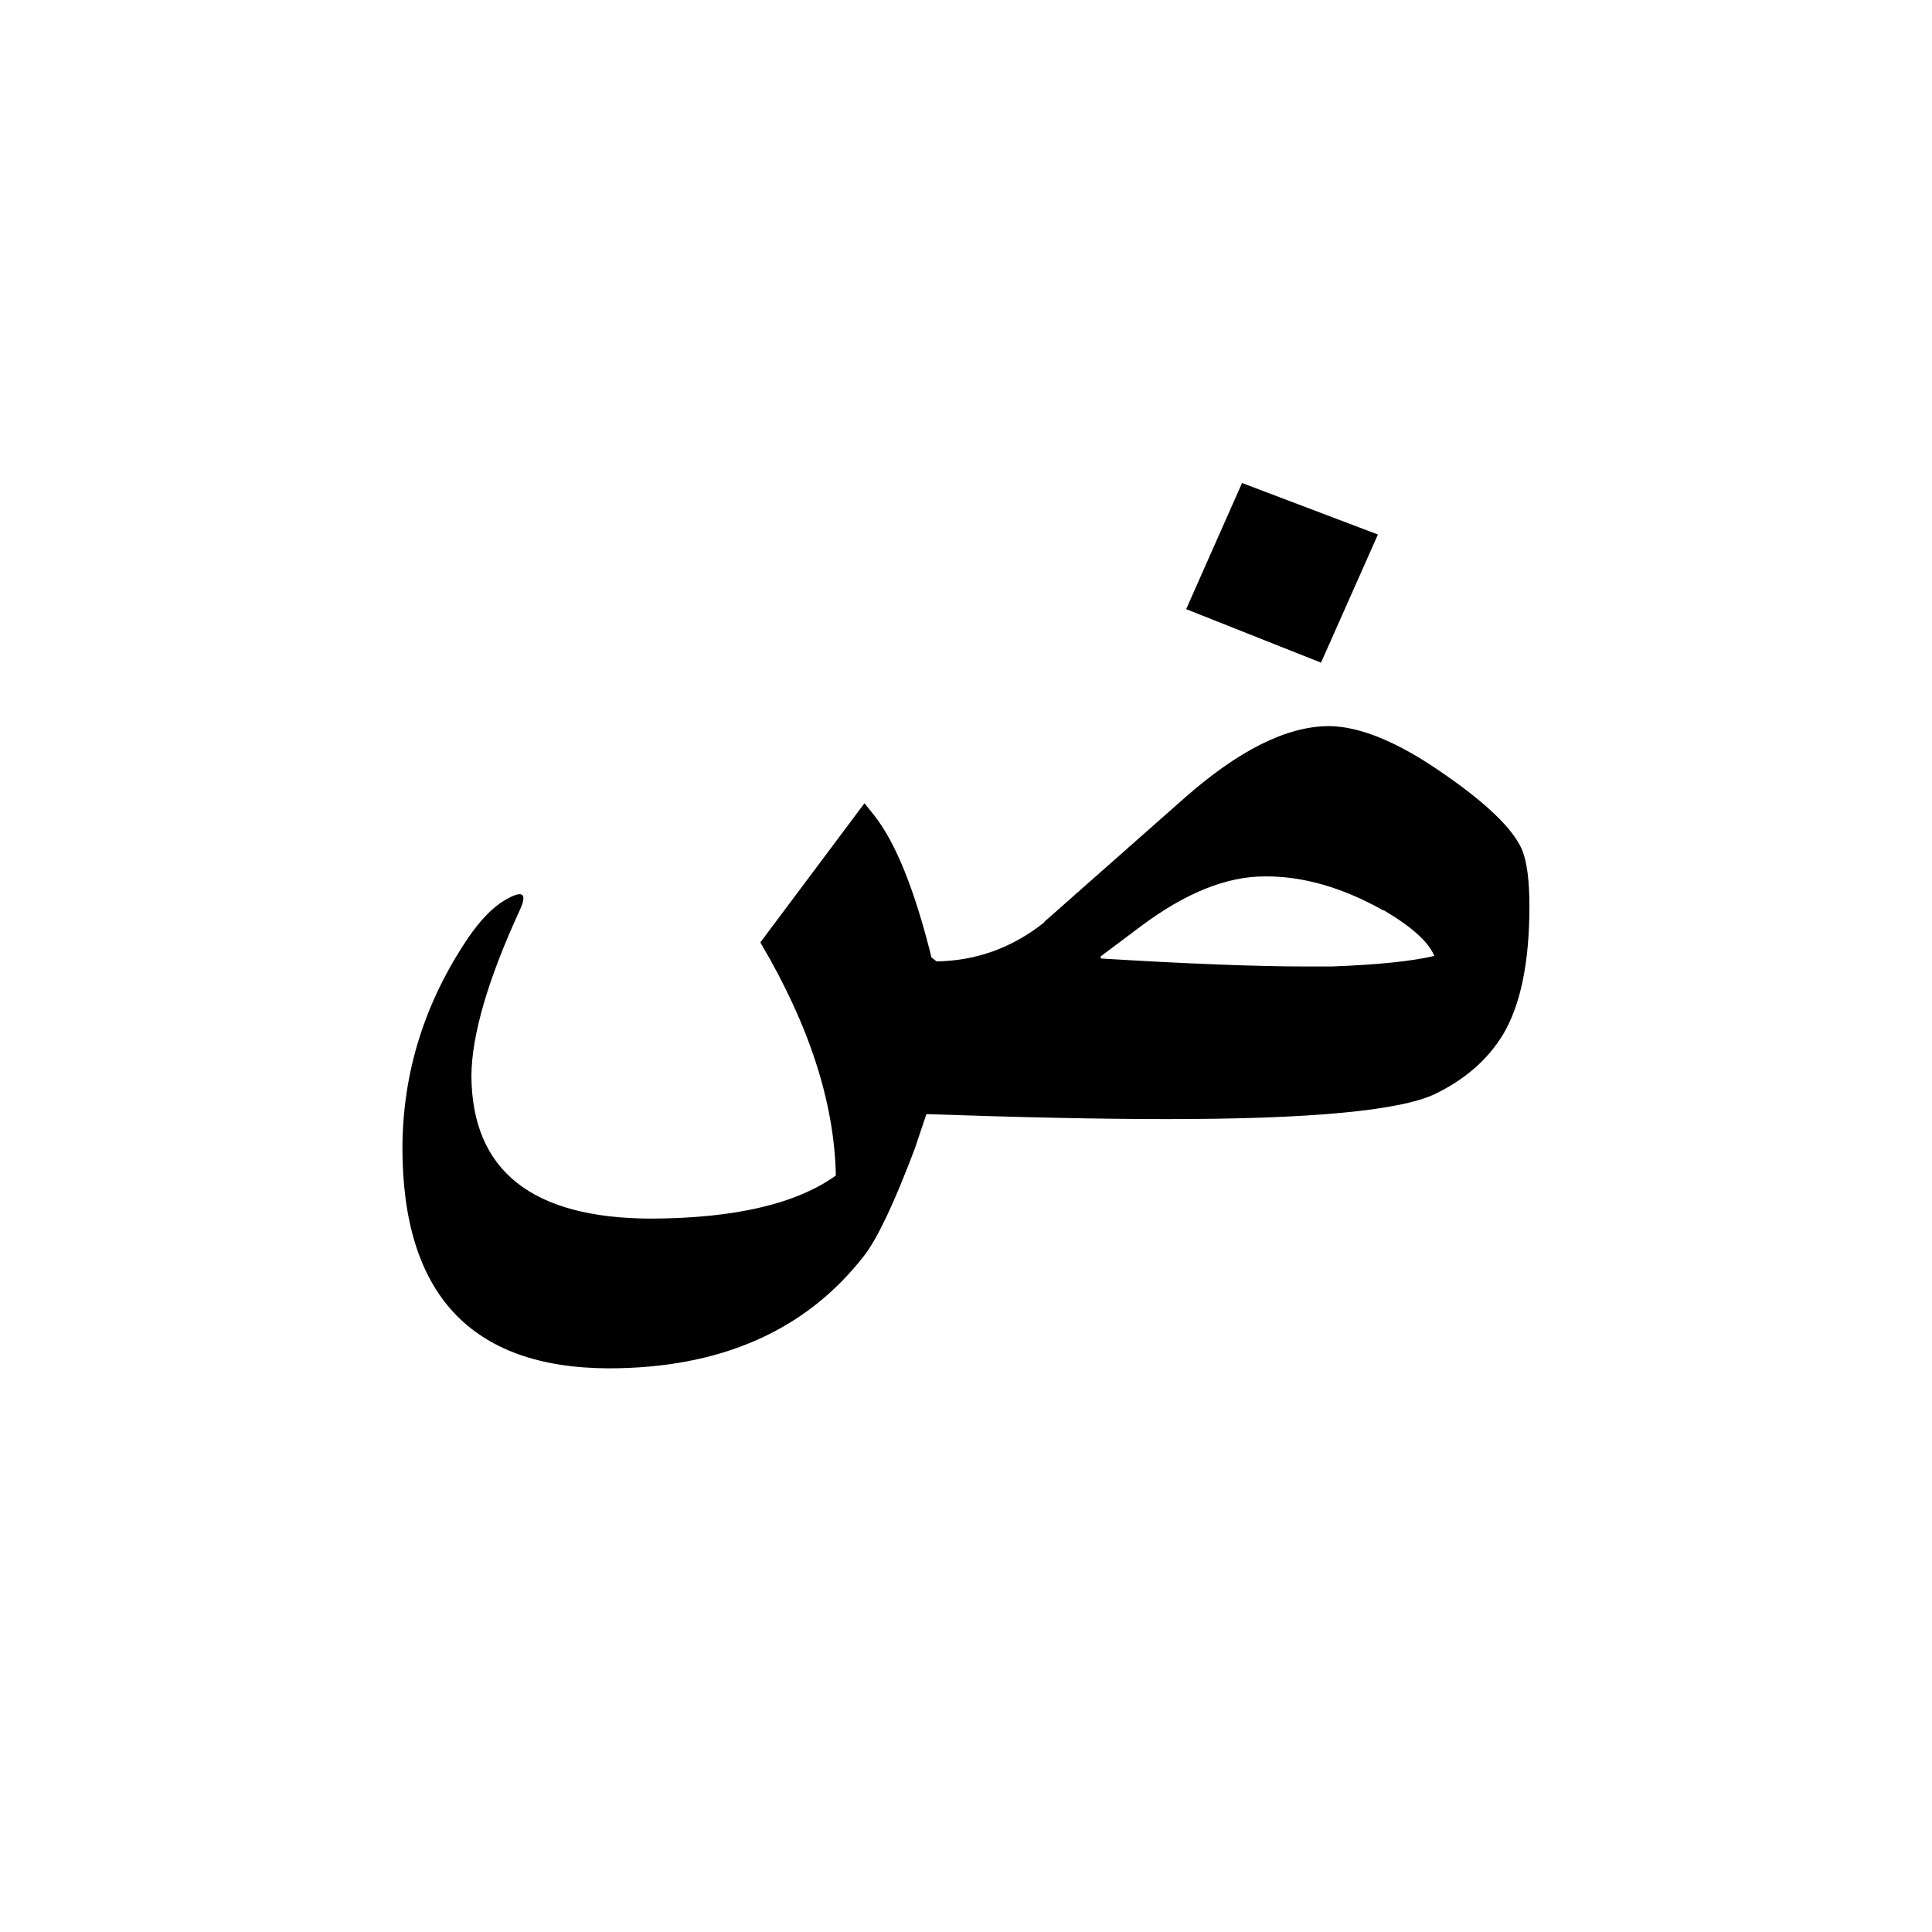
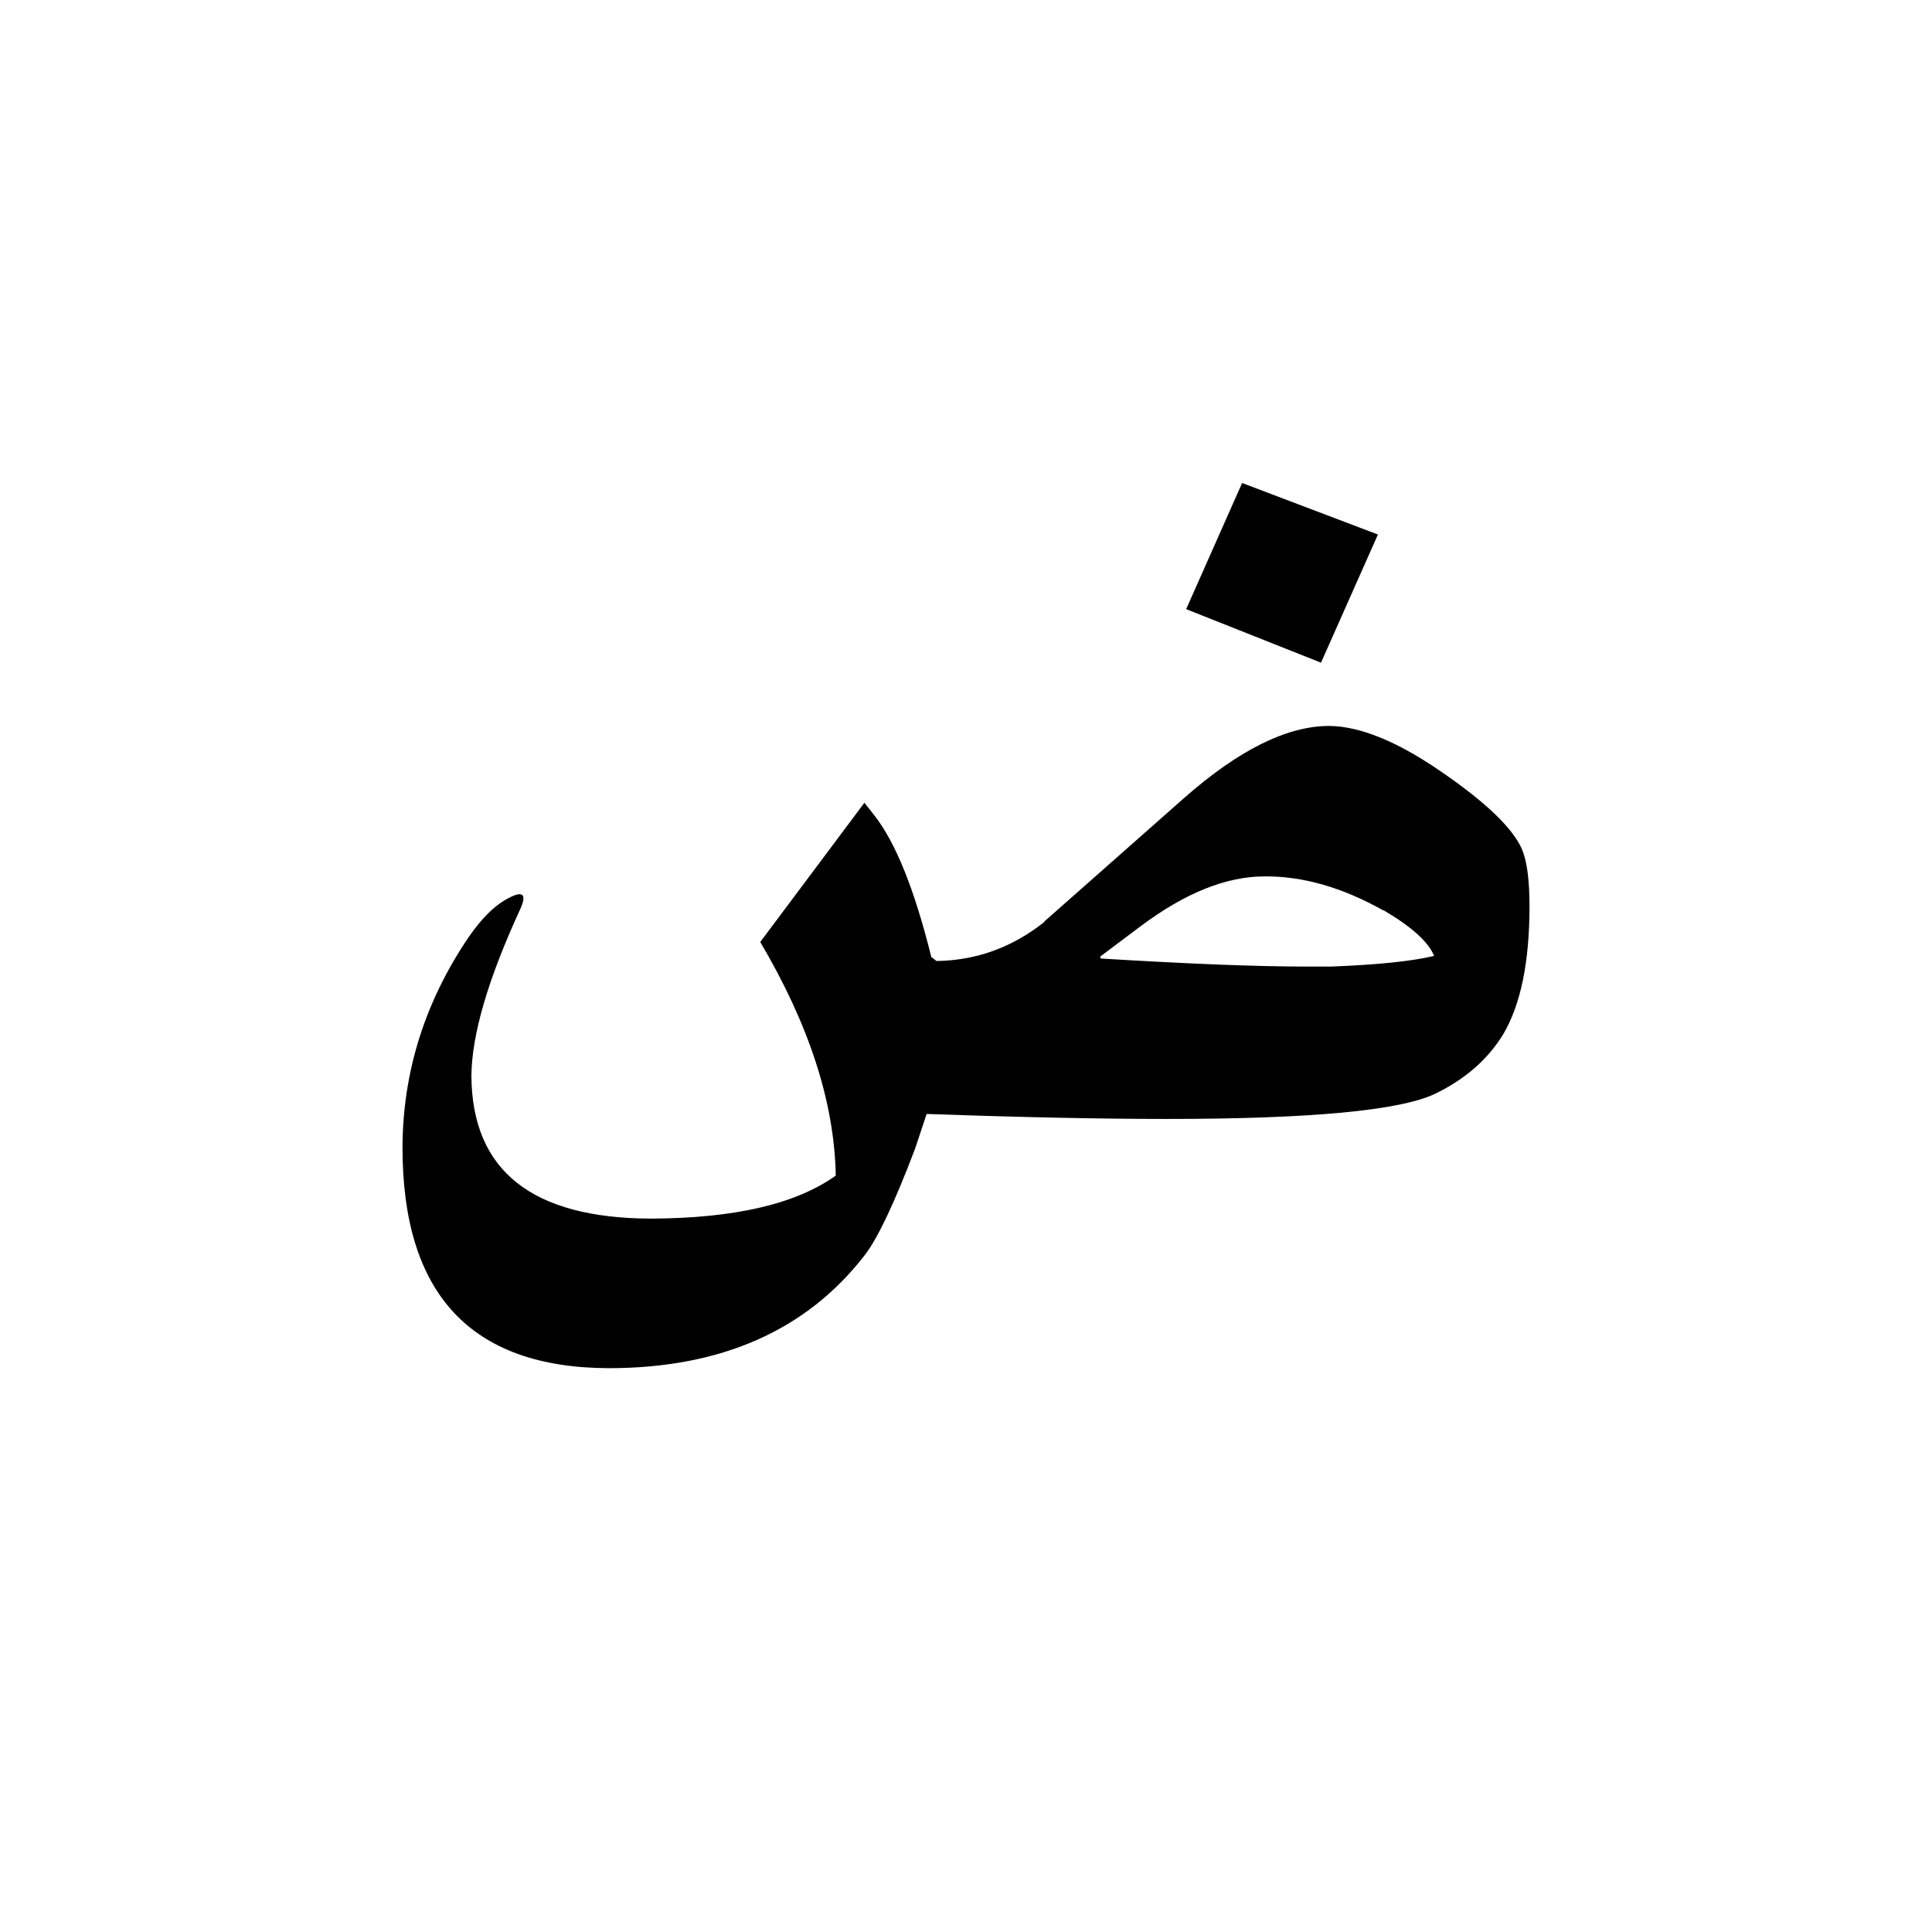
<svg xmlns="http://www.w3.org/2000/svg" width="24" height="24" viewBox="0 0 24 24">
  <g id="bold-arab-dad">
-     <path id="arab-dad" d="M16.411 8.232l-1.676-.665.694-1.567 1.688.64-.707 1.592m.775 3.078c-.509-.286-1-.427-1.476-.423-.471 0-.982.205-1.532.616l-.506.379.006.025c1.084.066 1.934.099 2.551.099h.313c.567-.021.992-.064 1.276-.131-.067-.17-.275-.359-.625-.566h-.006m-6.803 3.296c-.017-.904-.329-1.87-.938-2.898l1.294-1.729.119.149c.267.336.504.924.713 1.766l.063.05c.496-.008.942-.17 1.338-.485v-.006l1.732-1.53c.679-.601 1.282-.902 1.807-.902.383.004.848.195 1.394.572.55.377.884.696 1 .958.063.149.094.386.094.709 0 .696-.11 1.229-.331 1.598-.192.311-.473.555-.844.734-.438.207-1.549.311-3.333.311-.8 0-1.795-.021-2.983-.062l-.144.429c-.254.672-.463 1.113-.625 1.324-.725.937-1.786 1.405-3.183 1.405-1.705-.008-2.557-.922-2.557-2.742.004-.941.279-1.814.825-2.618.15-.216.298-.367.444-.454.225-.133.288-.091.188.124-.396.862-.596 1.548-.6 2.058.008 1.177.752 1.768 2.232 1.772 1.038-.004 1.803-.182 2.295-.535" />
+     <path id="arab-dad" d="M16.41 8.232l-1.675-.665L15.43 6l1.687.64-.707 1.592m.775 3.078c-.51-.286-1-.427-1.476-.423-.475 0-.986.205-1.536.616l-.506.38.006.024c1.084.066 1.934.1 2.55.1h.314c.57-.022.994-.065 1.278-.132-.067-.17-.275-.36-.625-.566h-.005M10.382 14.6c-.017-.904-.33-1.87-.938-2.898l1.294-1.73.118.15c.267.336.504.924.713 1.766l.065.05c.496-.007.942-.17 1.338-.484v-.006l1.732-1.53c.68-.6 1.282-.9 1.807-.9.384.003.85.194 1.395.57.55.378.884.697 1 .96.063.15.094.385.094.71 0 .694-.11 1.227-.33 1.596-.192.31-.473.555-.844.734-.438.208-1.55.312-3.333.312-.8 0-1.794-.02-2.982-.062l-.143.43c-.254.67-.463 1.112-.625 1.323-.725.937-1.786 1.405-3.183 1.405C5.85 16.99 5 16.076 5 14.256c.003-.94.278-1.814.824-2.618.15-.216.298-.367.444-.454.225-.133.288-.09.188.124-.396.862-.596 1.548-.6 2.058.008 1.177.752 1.768 2.232 1.772 1.038-.004 1.803-.182 2.295-.535" />
  </g>
</svg>
